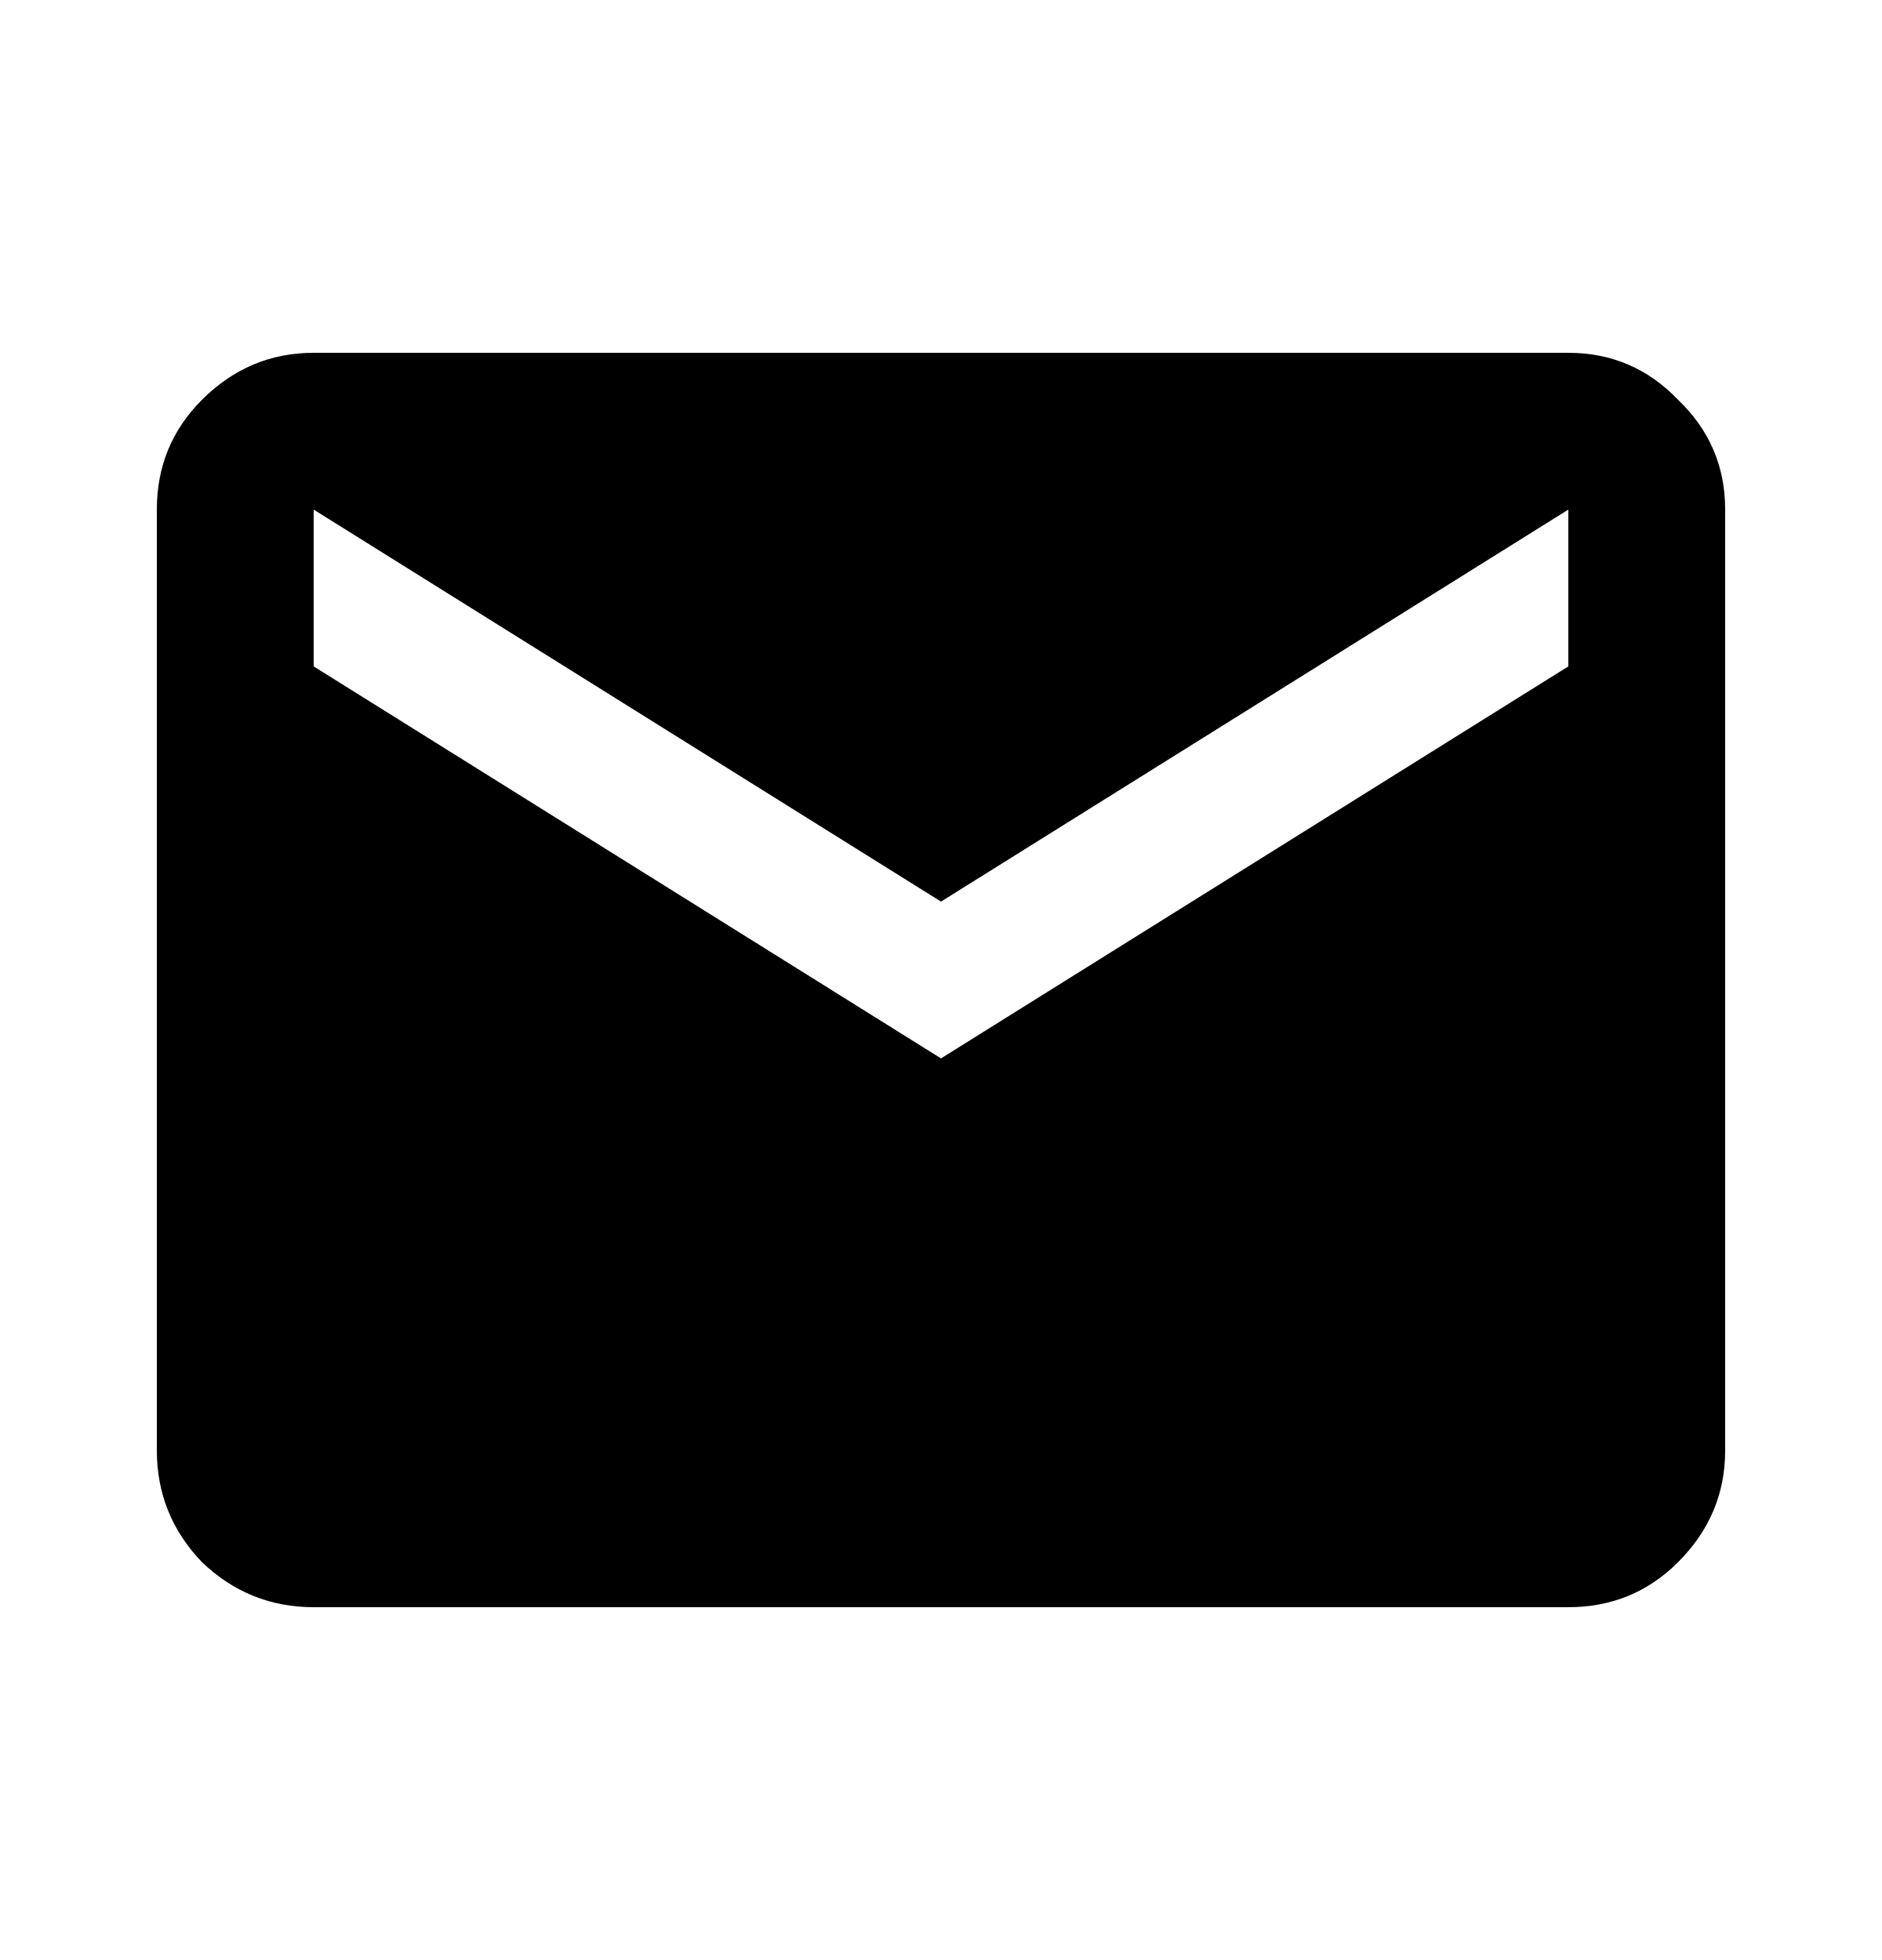
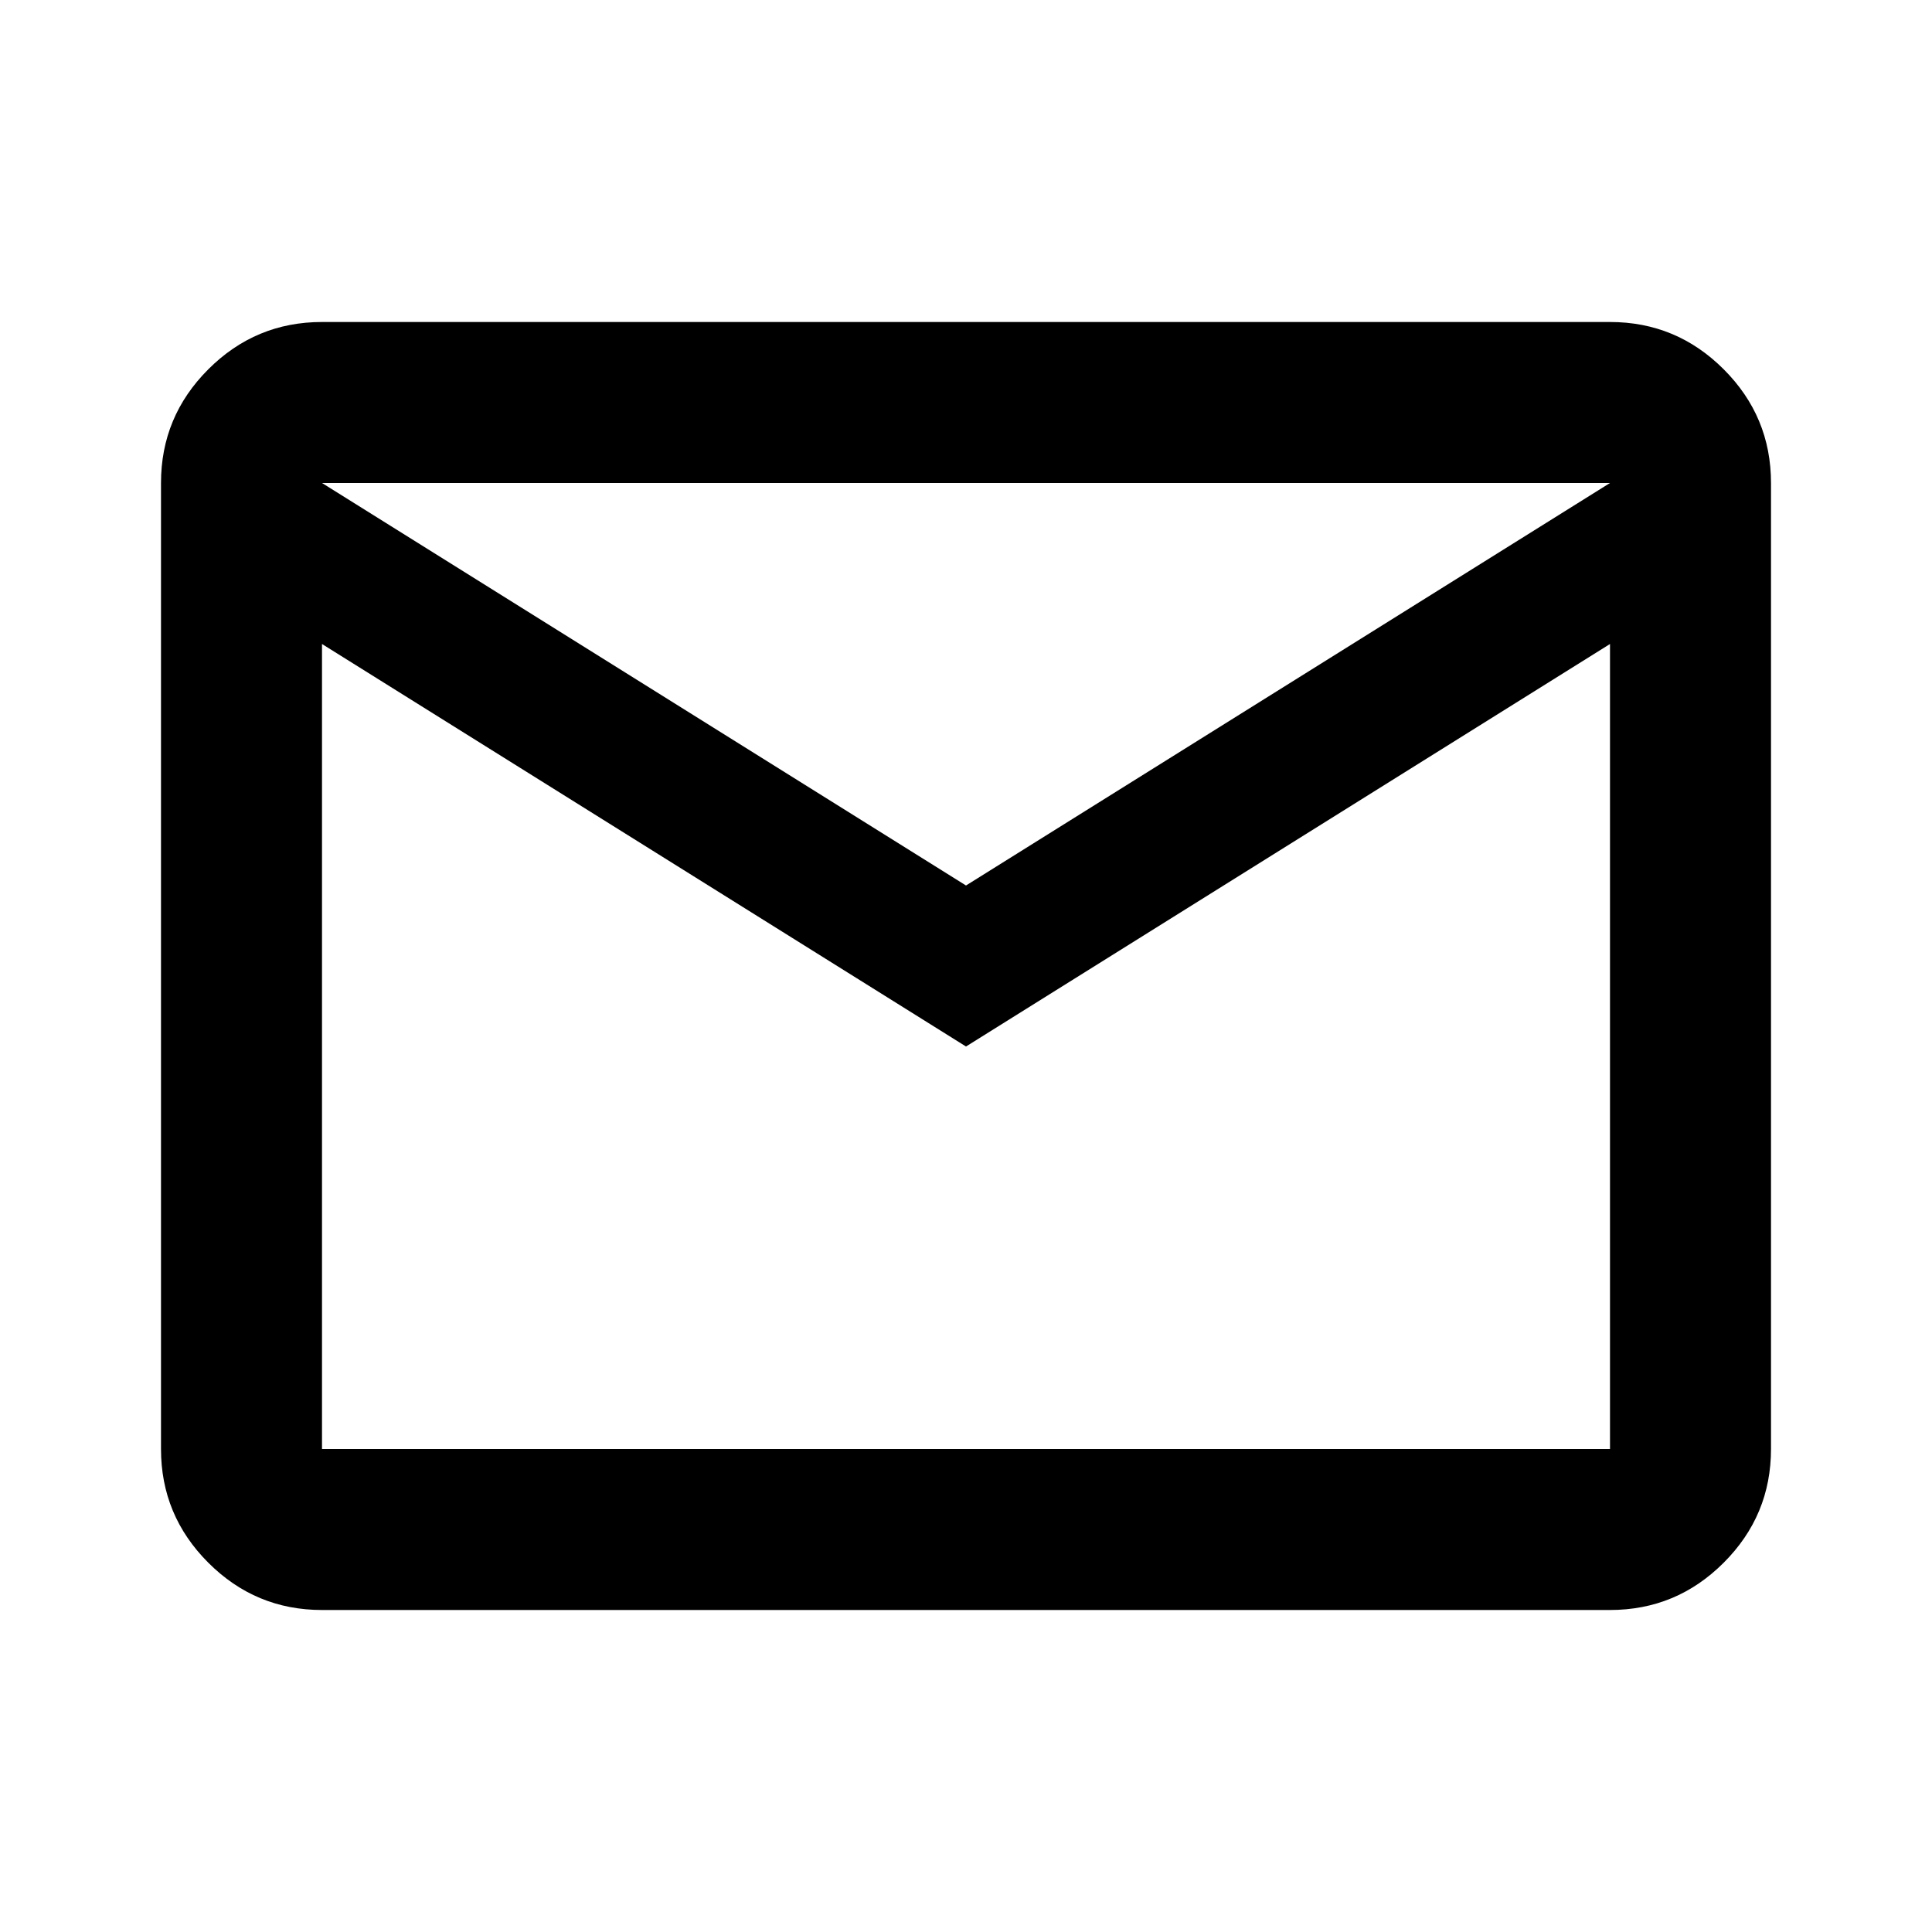
- <svg xmlns="http://www.w3.org/2000/svg" width="24" height="25" viewBox="0 0 24 25" fill="currentColor">
-   <path d="M4 20.5C3.45 20.5 2.975 20.308 2.575 19.925C2.192 19.525 2 19.05 2 18.5V6.5C2 5.95 2.192 5.483 2.575 5.1C2.975 4.7 3.45 4.5 4 4.5H20C20.55 4.5 21.017 4.7 21.4 5.1C21.8 5.483 22 5.95 22 6.5V18.5C22 19.05 21.8 19.525 21.4 19.925C21.017 20.308 20.55 20.5 20 20.5H4ZM12 13.5L20 8.5V6.5L12 11.5L4 6.5V8.5L12 13.5Z" />
+ <svg xmlns="http://www.w3.org/2000/svg" width="27" height="27" viewBox="0 0 27 27" fill="currentColor">
+   <path d="M4.5 22.5C3.881 22.5 3.352 22.28 2.911 21.839C2.47 21.398 2.25 20.869 2.25 20.25V6.75C2.25 6.131 2.47 5.602 2.911 5.161C3.352 4.72 3.881 4.5 4.5 4.5H22.5C23.119 4.5 23.648 4.72 24.089 5.161C24.53 5.602 24.75 6.131 24.75 6.75V20.25C24.75 20.869 24.53 21.398 24.089 21.839C23.648 22.28 23.119 22.5 22.5 22.5H4.5ZM13.5 14.625L4.5 9V20.25H22.5V9L13.5 14.625ZM13.5 12.375L22.5 6.75H4.5L13.5 12.375ZM4.5 9V6.75V20.25V9Z" />
</svg>
